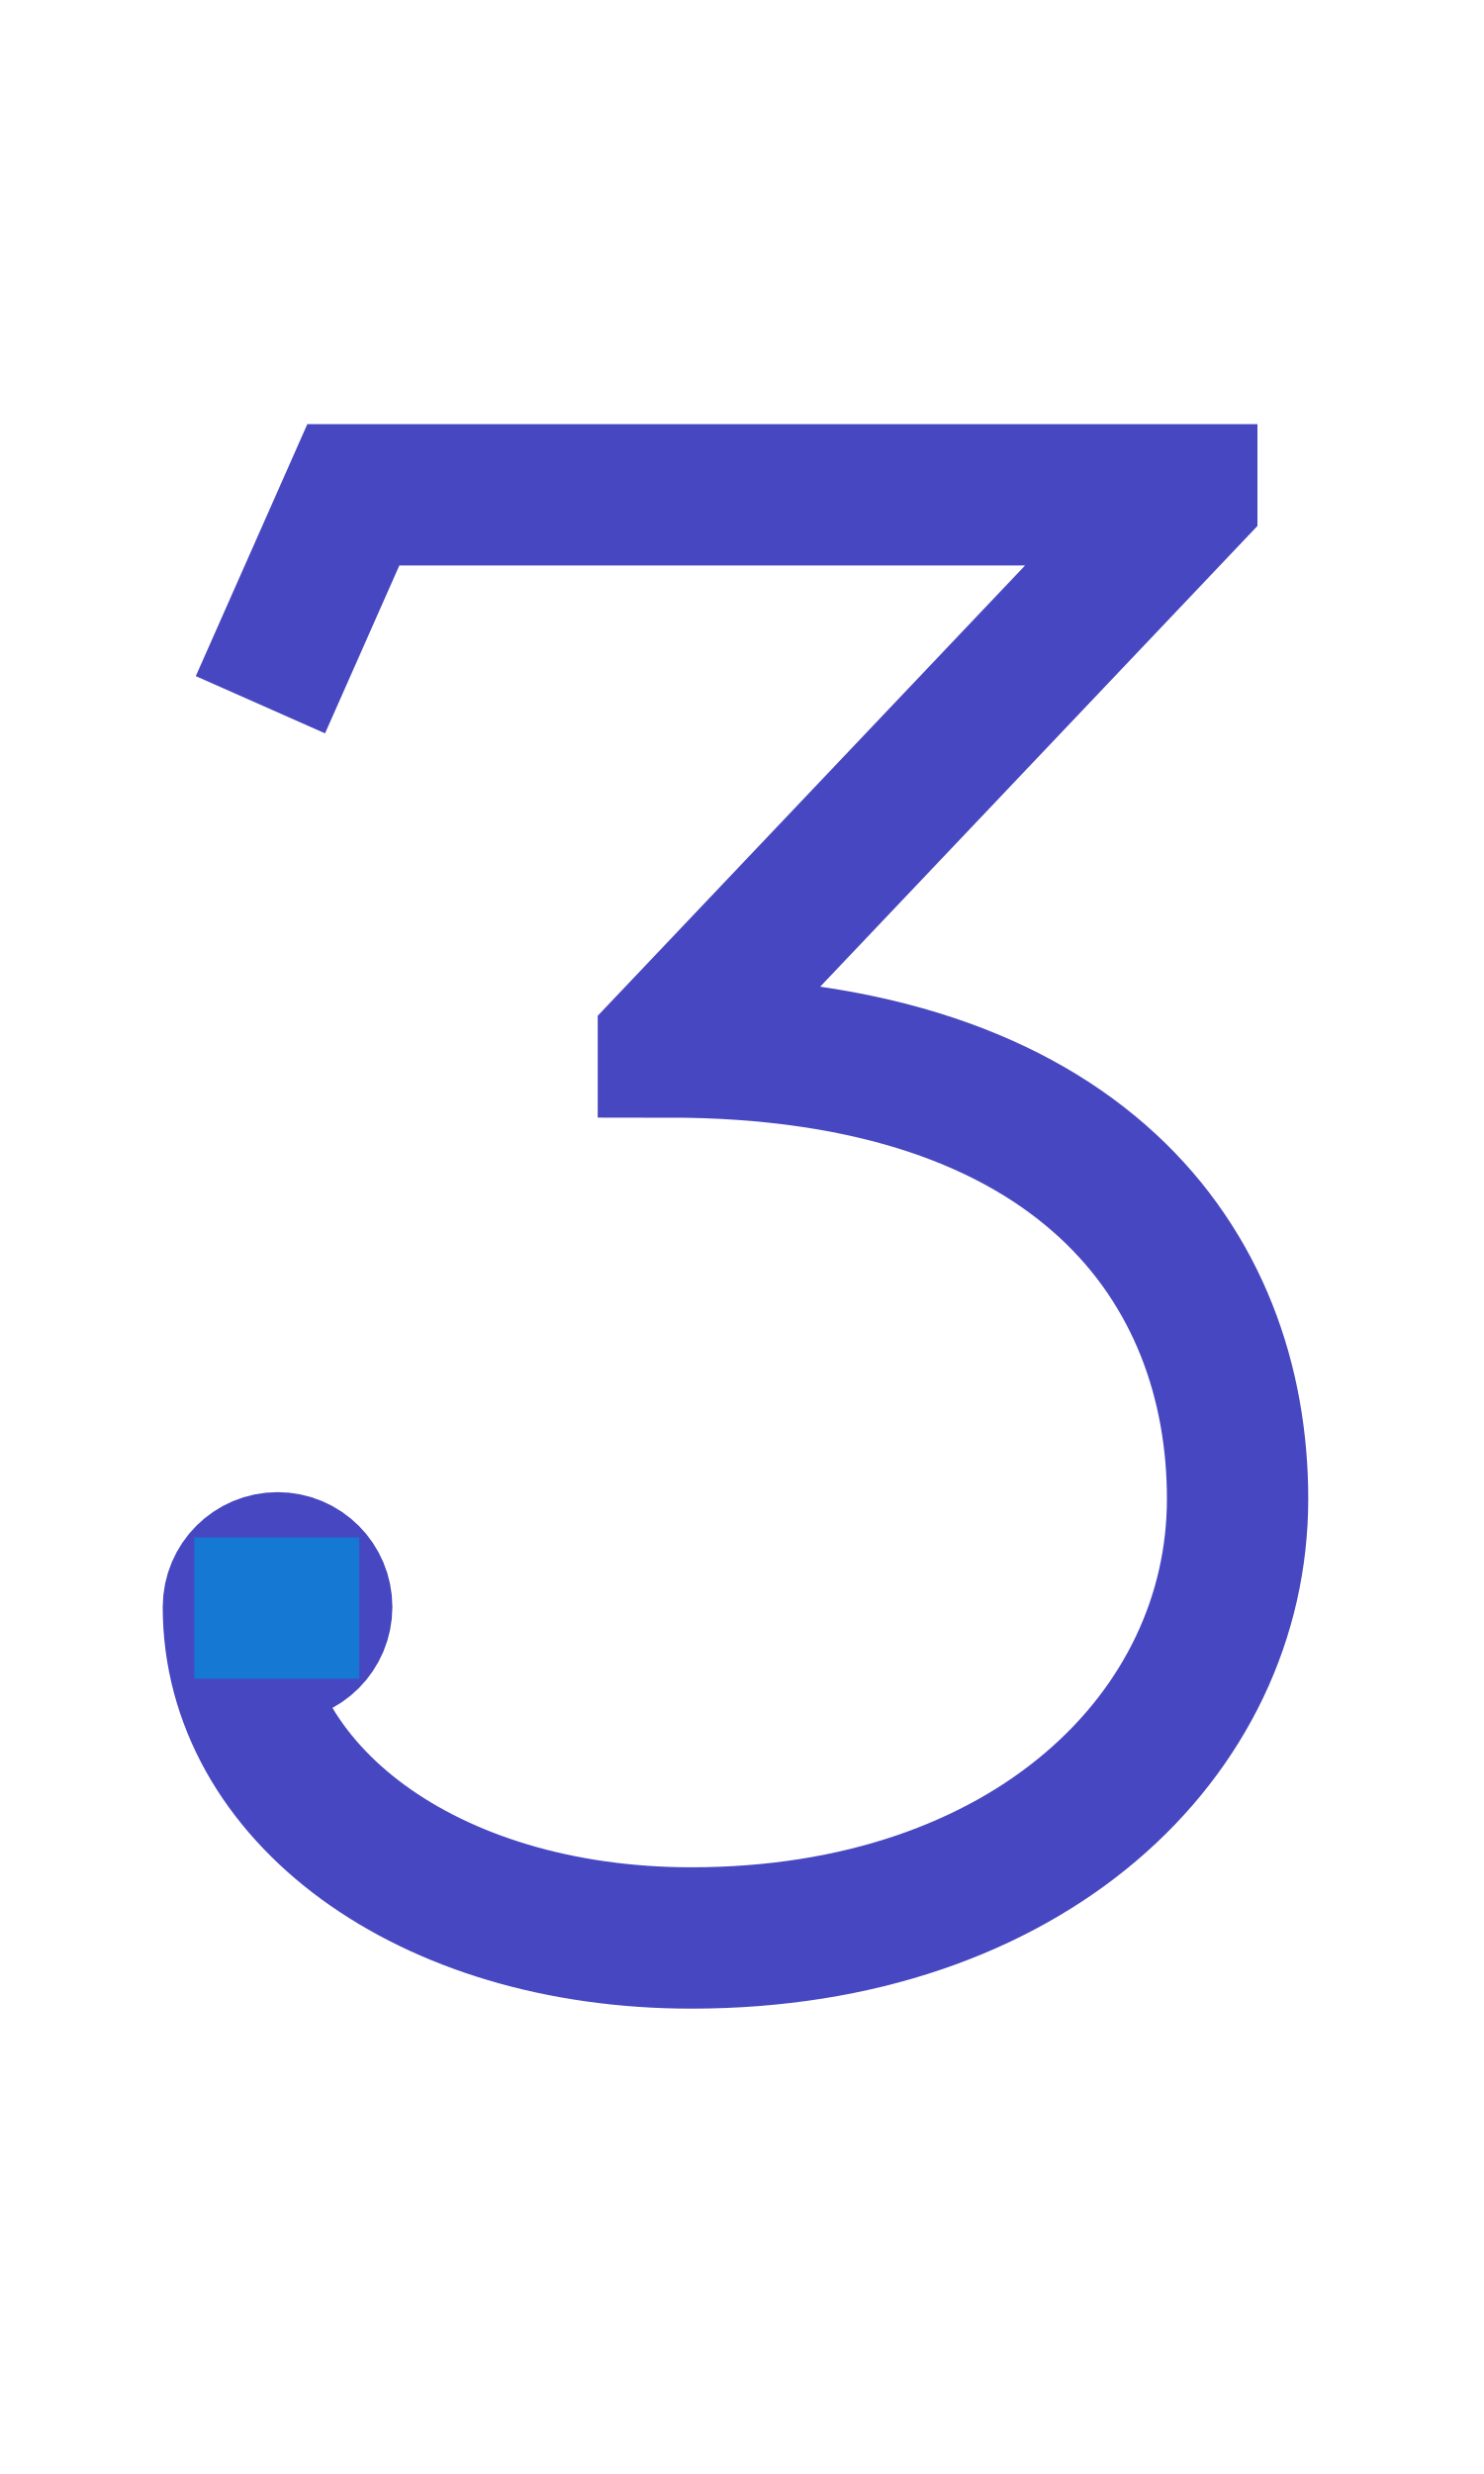
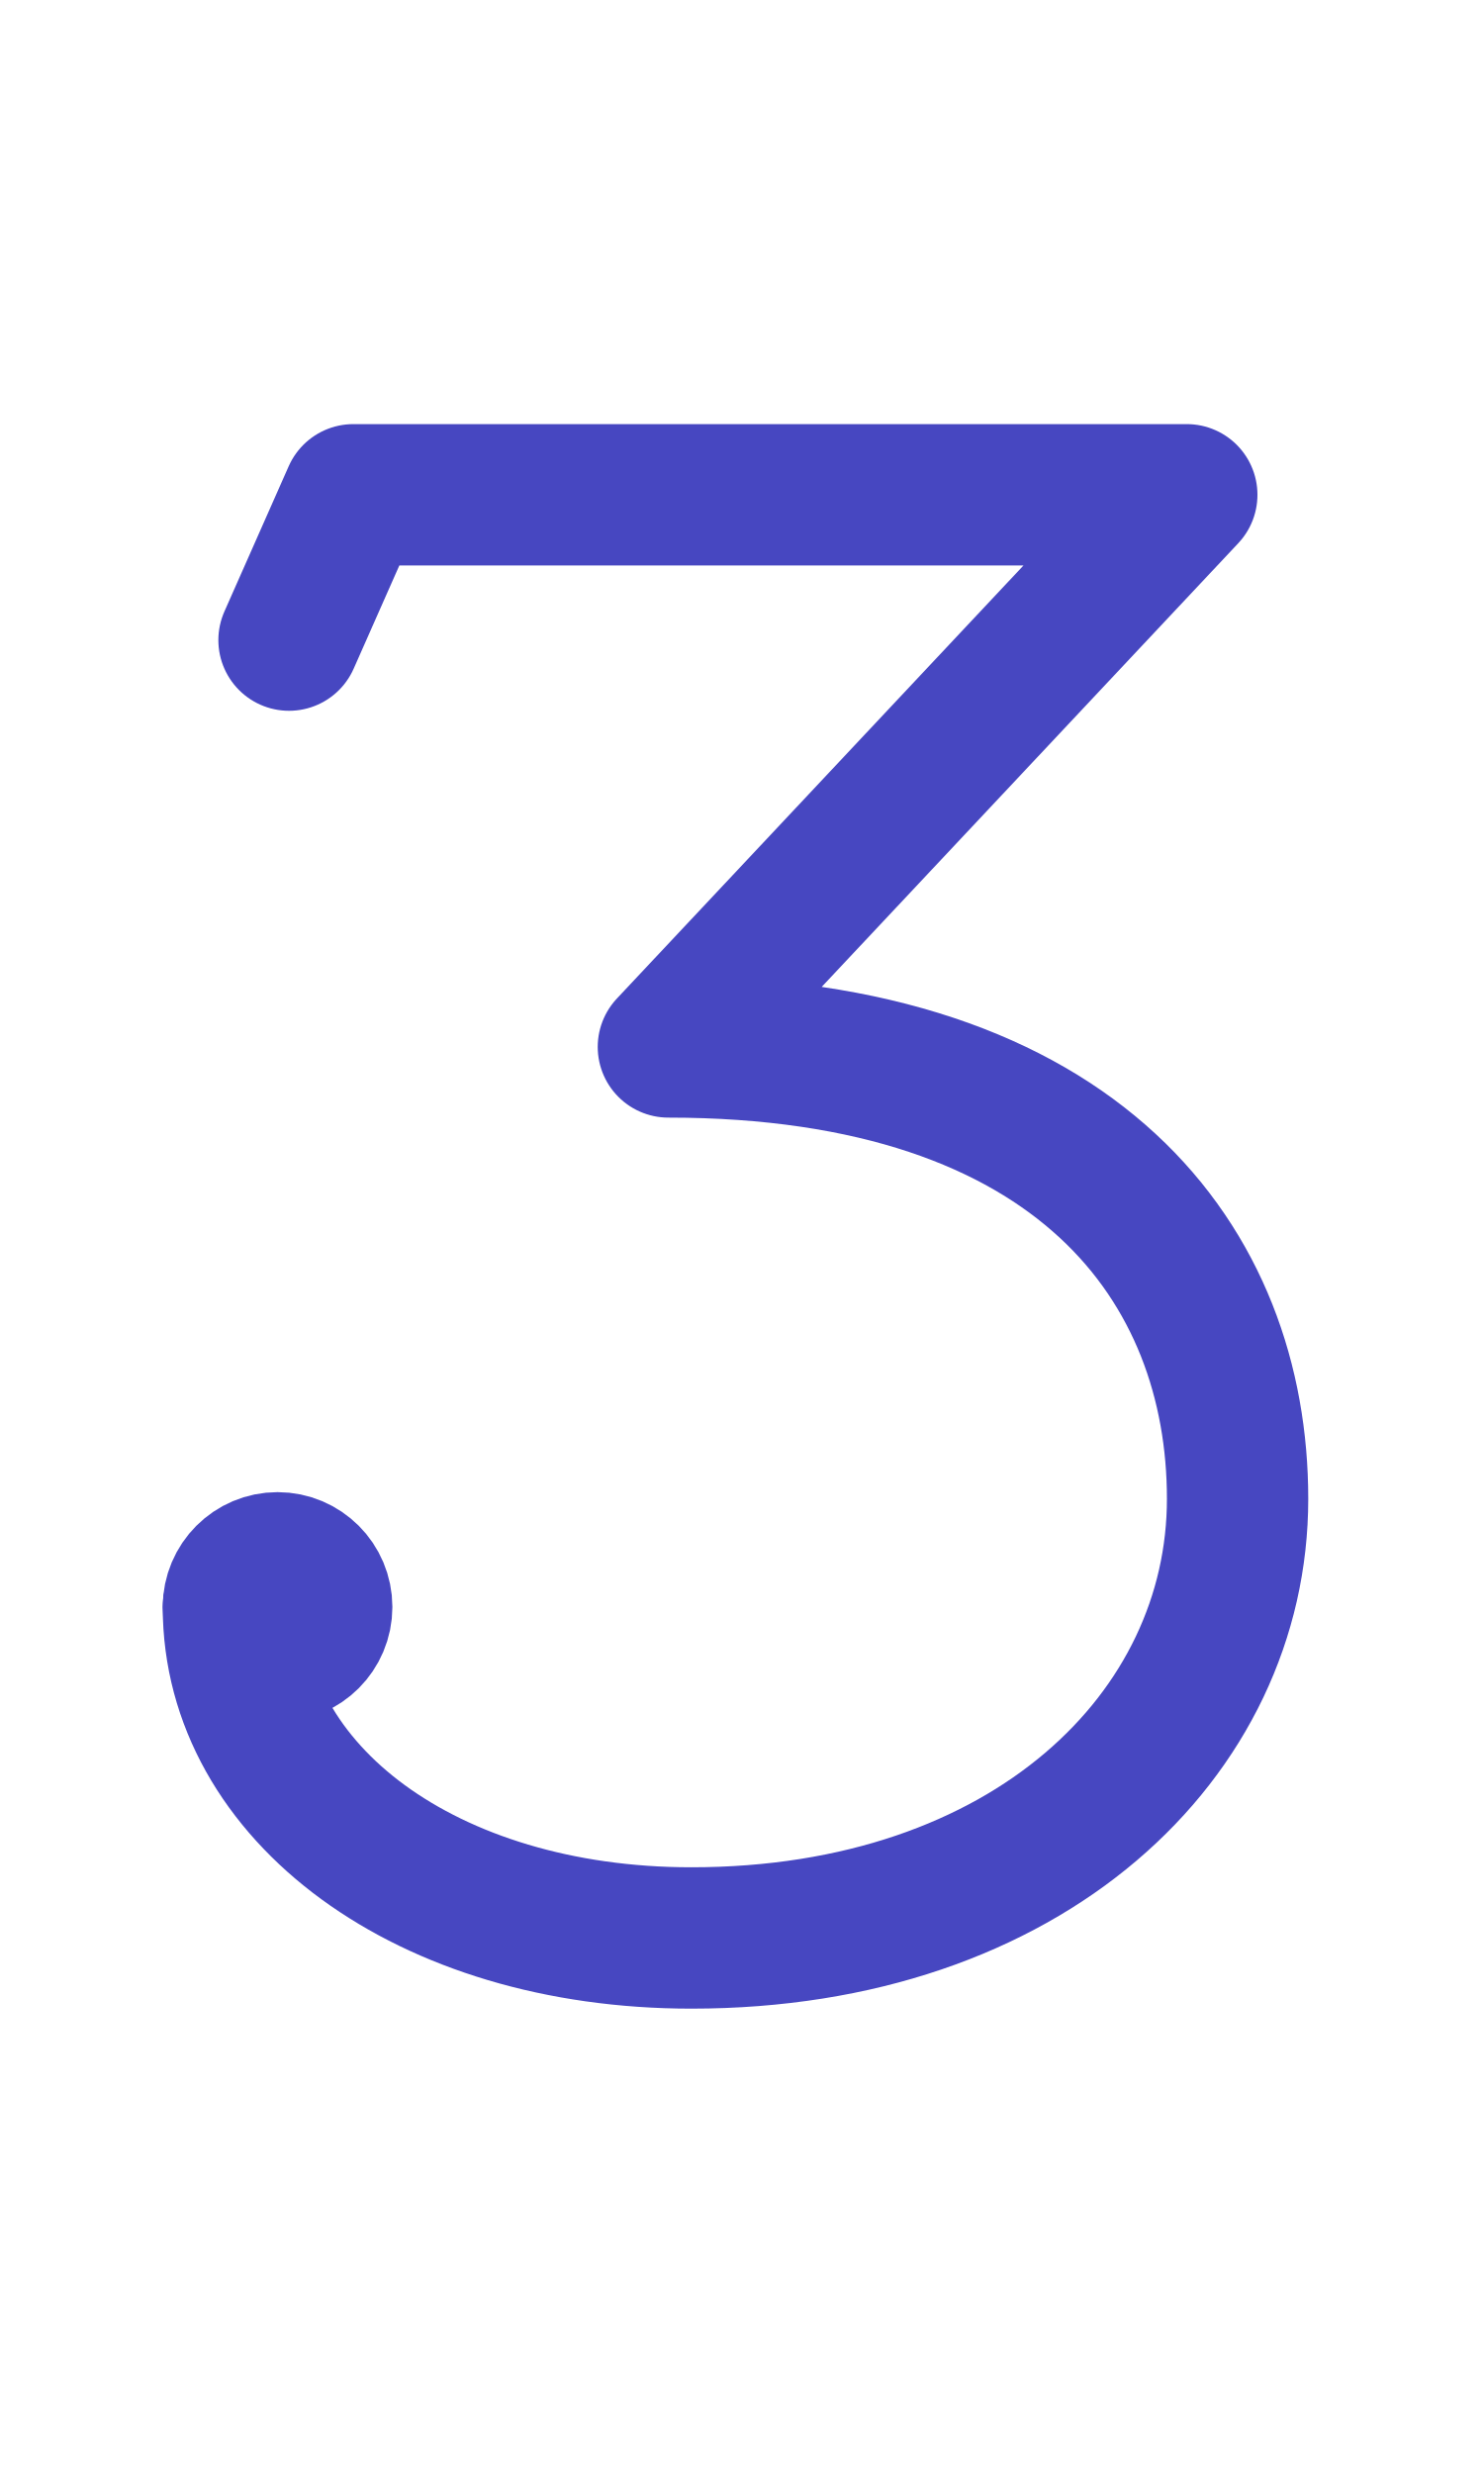
<svg xmlns="http://www.w3.org/2000/svg" width="1008" height="1680" viewBox="0 0 63 105" version="1.1" id="svg5" xml:space="preserve">
  <defs id="defs2" />
  <g id="layer3" style="display:inline;opacity:0.5;stroke-width:3.6;stroke-dasharray:none" transform="matrix(0.8333333,0,0,0.8333333,-157.9762,-173.0963)" />
  <g id="layer2" style="display:inline" />
  <g id="layer1" style="display:inline">
-     <path style="display:inline;fill:none;fill-opacity:1;stroke:#4747c1;stroke-width:6;stroke-linecap:square;stroke-linejoin:miter;stroke-miterlimit:2.613;stroke-dasharray:none;stroke-opacity:1" d="M 12.27,27.167 15,21 h 35.382 v 0.125 L 28.375,44.308 v 0.125 c 17.5,0 24.164,9.315 24.164,19.181 0,10.003 -8.888,18.636 -23.19,18.636 -11.25,0 -19.441,-6.167 -19.441,-14.047 10e-8,-1.036 0.839,-1.875 1.875,-1.875 1.036,0 1.875,0.839 1.875,1.875 0,1.036 -0.839,1.875 -1.875,1.875" id="path1532" />
-     <path style="fill:none;stroke:#1578d2;stroke-width:6;stroke-linecap:square;stroke-linejoin:miter" d="m 11.25,68.25 h 1" id="path1" />
+     <path style="display:inline;fill:none;fill-opacity:1;stroke:#4747c1;stroke-width:6;stroke-linecap:round;stroke-linejoin:round;stroke-miterlimit:2.613;stroke-dasharray:none;stroke-opacity:1" d="M 12.27,27.167 15,21 H 50.382 L 28.375,44.433 c 17.5,0 24.164,9.315 24.164,19.181 0,10.003 -8.888,18.636 -23.19,18.636 -11.25,0 -19.441,-6.167 -19.441,-14.047" id="path1532" />
+     <path style="display:inline;fill:none;stroke:#4747c1;stroke-width:6;stroke-linecap:round;stroke-linejoin:round;stroke-miterlimit:2.613;stroke-dasharray:none;stroke-opacity:1" d="m 10.033,68.203 h 3.5" id="path6295" />
+     <path style="display:inline;fill:none;stroke:#4747c1;stroke-width:6;stroke-linecap:round;stroke-linejoin:round;stroke-miterlimit:2.613;stroke-dasharray:none;stroke-opacity:1" d="m 10.908,66.688 1.75,3.031" id="path6324" />
+     <path style="display:inline;fill:none;stroke:#4747c1;stroke-width:6;stroke-linecap:round;stroke-linejoin:round;stroke-miterlimit:2.613;stroke-dasharray:none;stroke-opacity:1" d="m 12.658,66.688 -1.75,3.031" id="path6326" />
+     <circle style="display:inline;fill:none;fill-opacity:1;stroke:#4747c1;stroke-width:6;stroke-linecap:round;stroke-linejoin:round;stroke-dasharray:none;stroke-opacity:1" id="circle72" cx="11.783" cy="68.203" r="1.875" />
  </g>
</svg>
